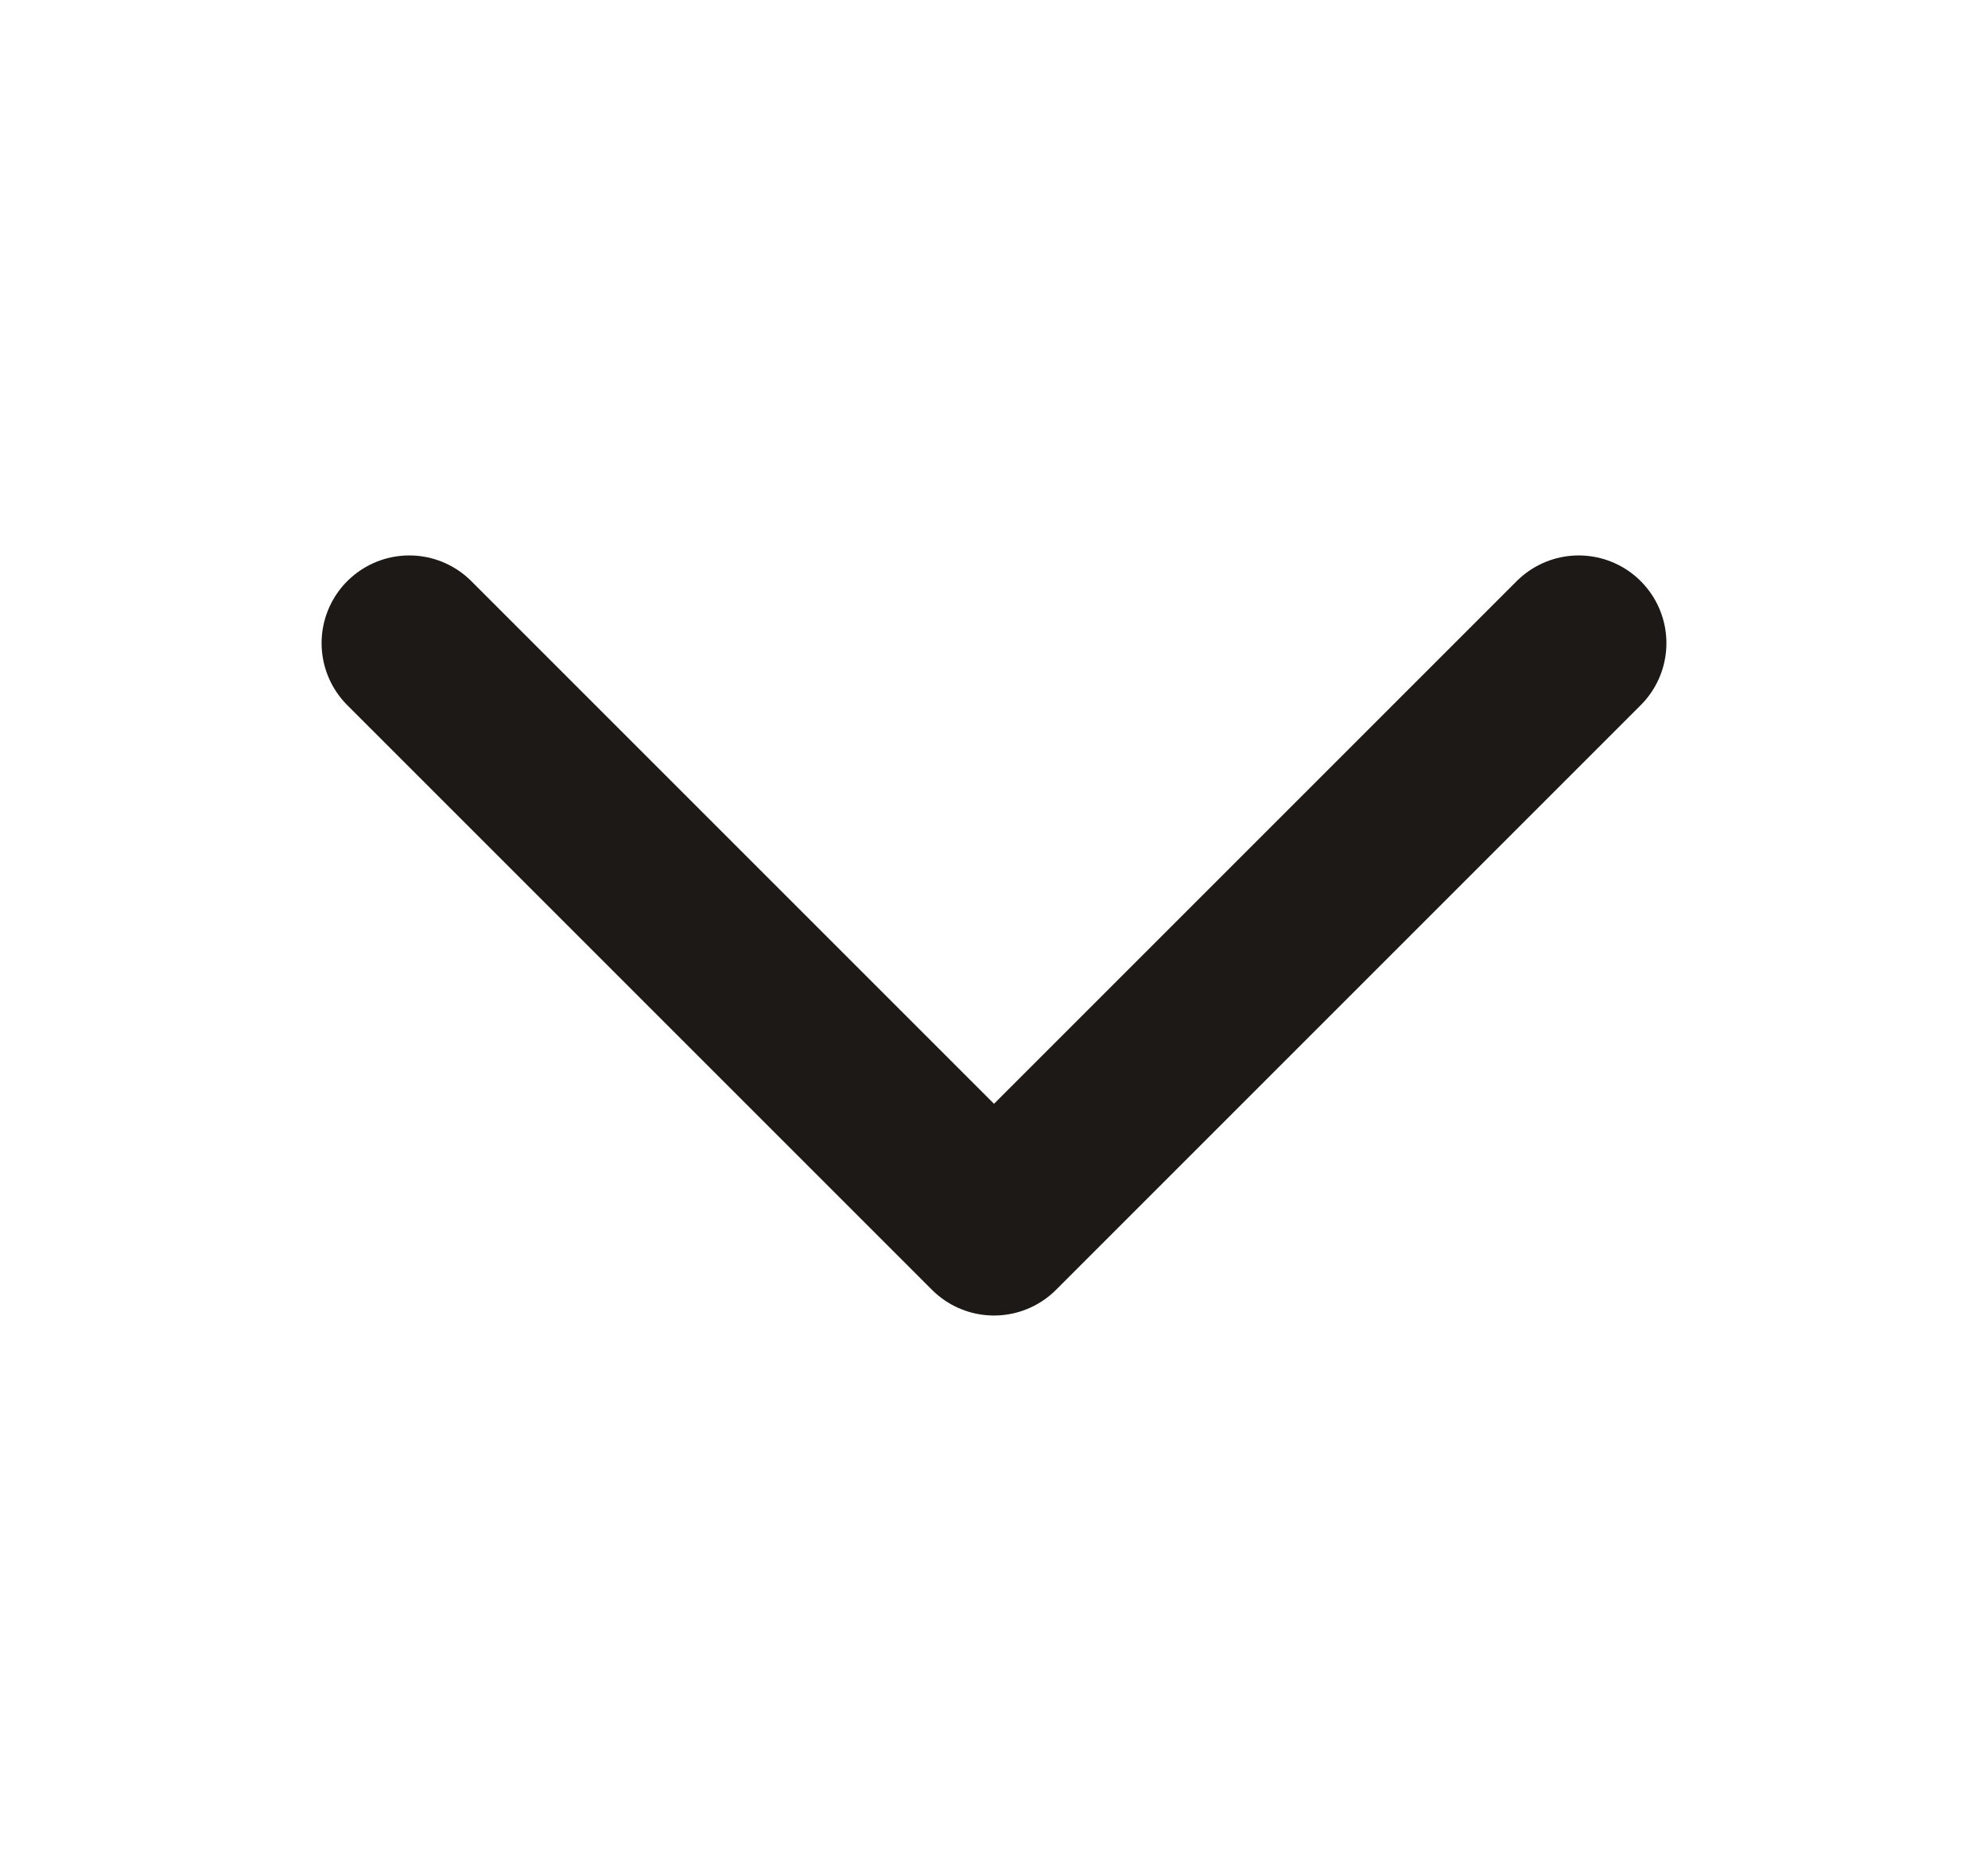
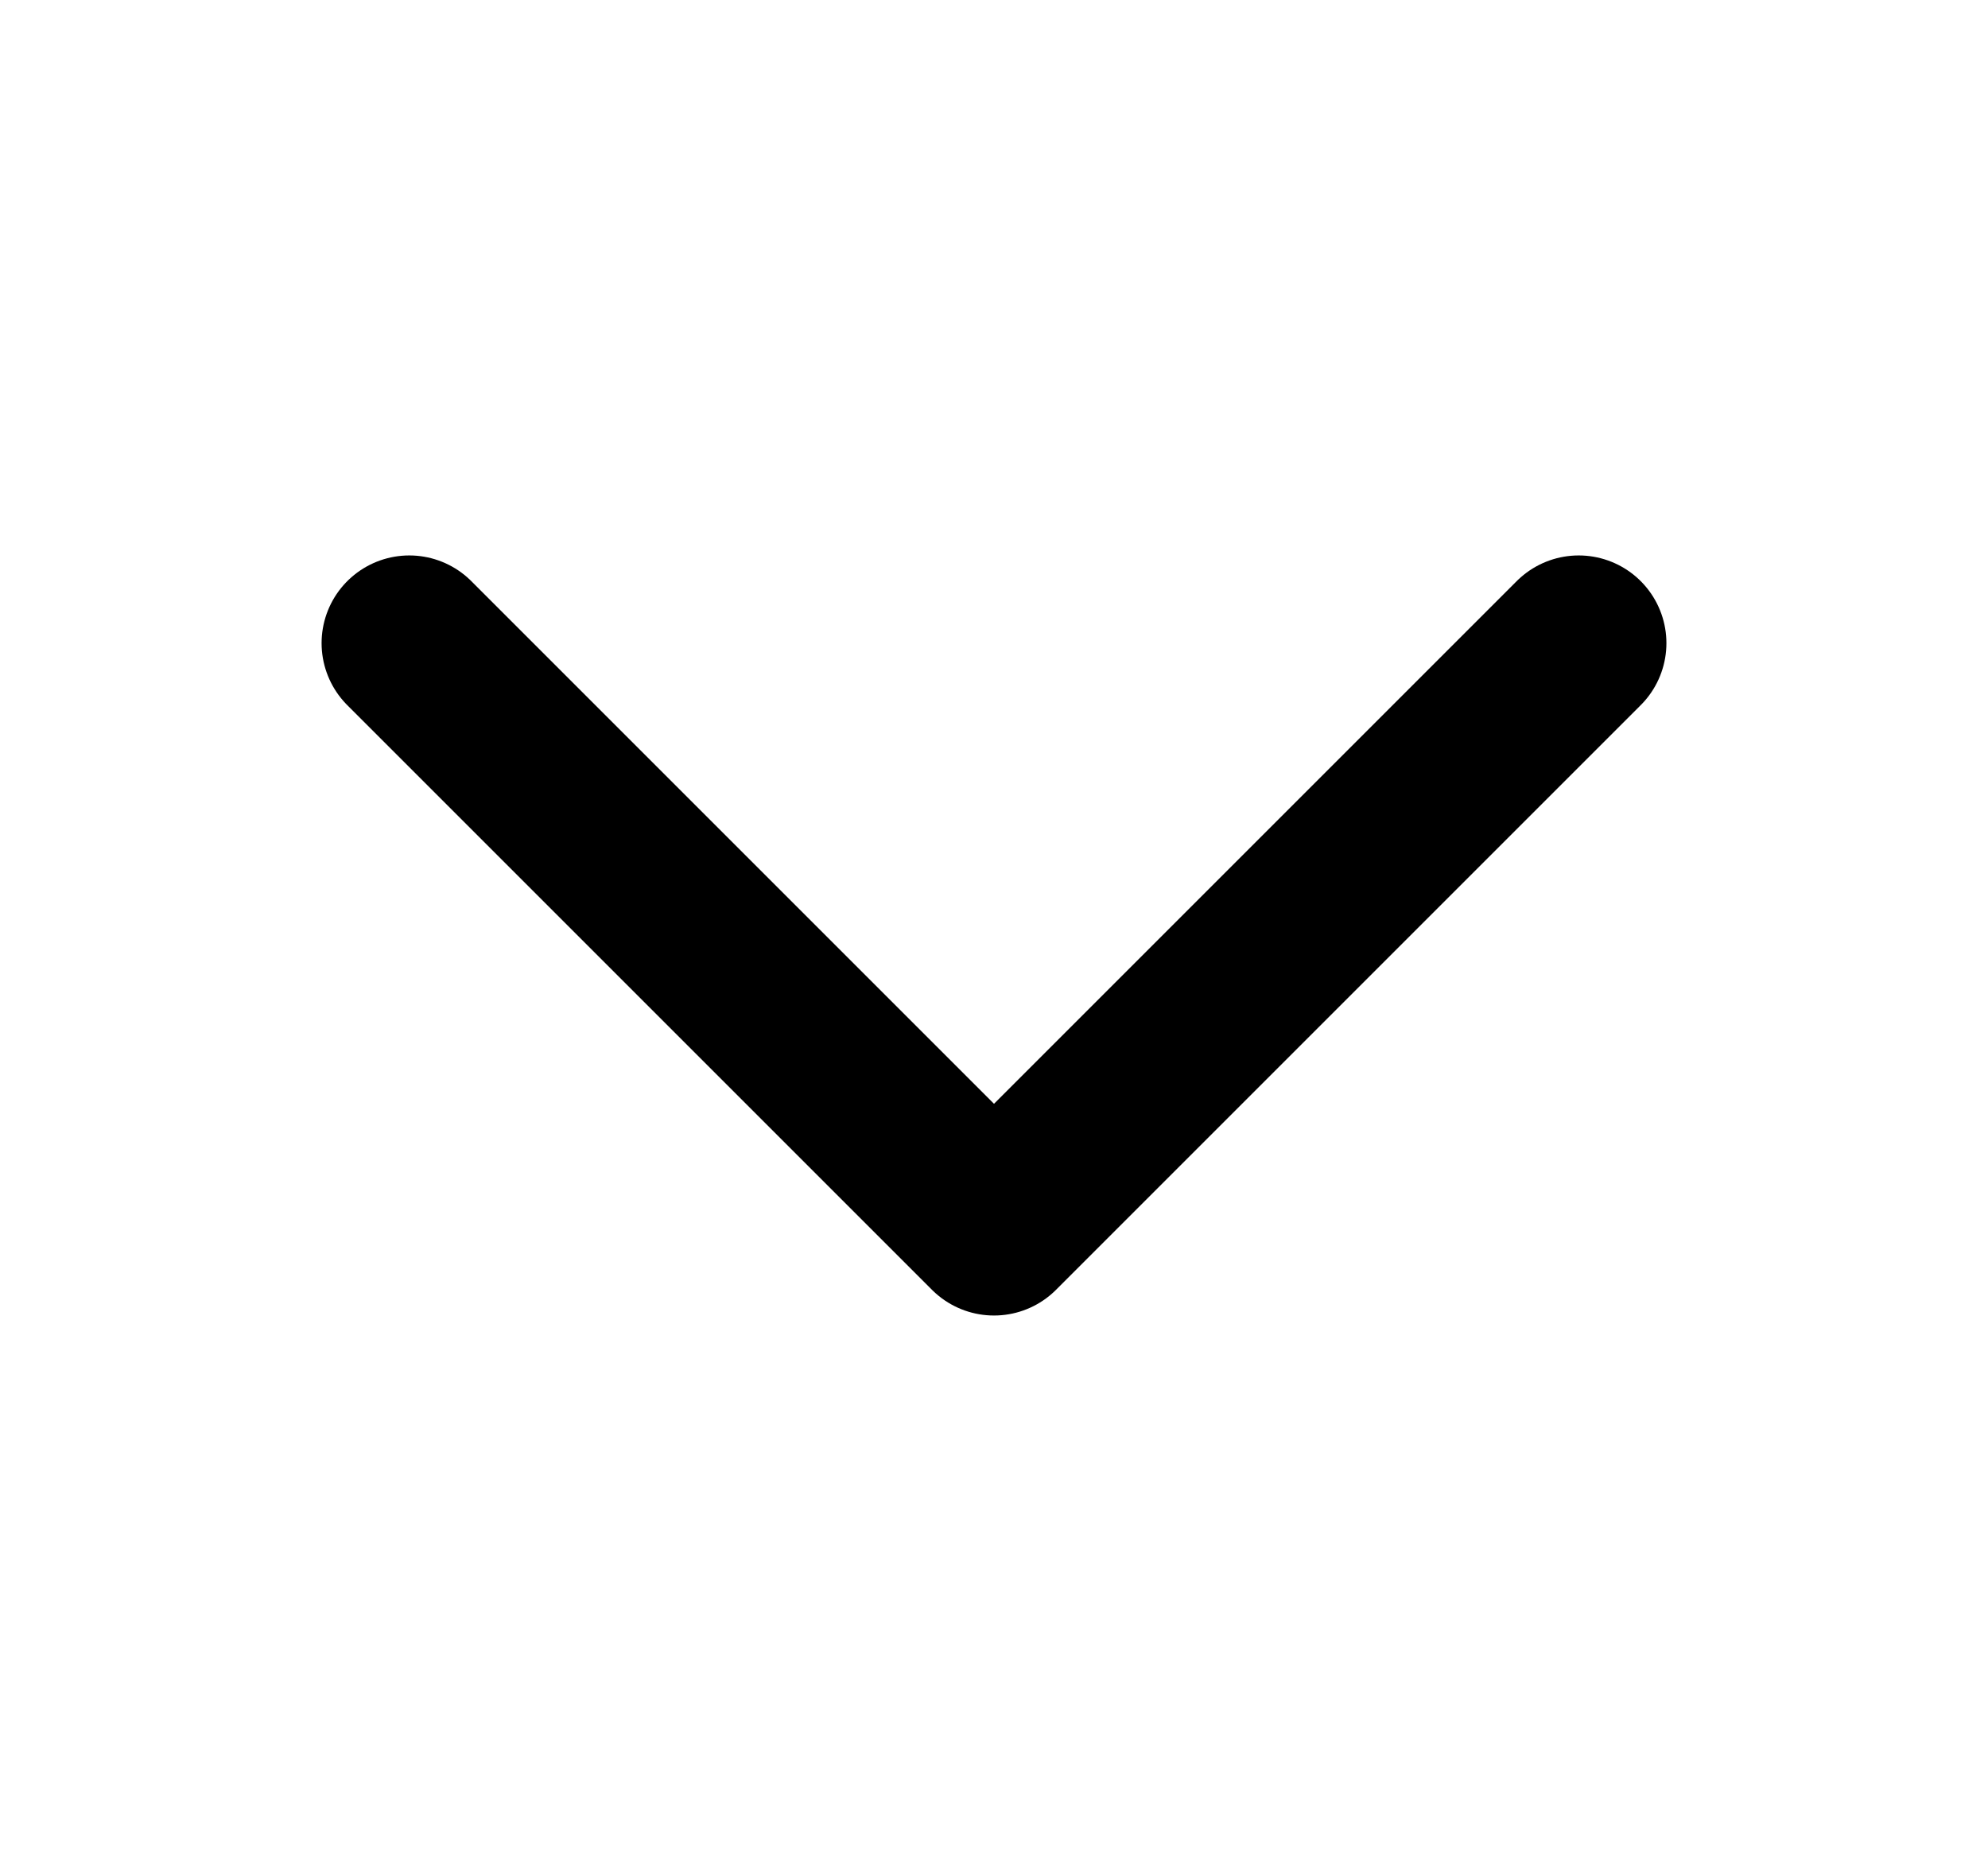
<svg xmlns="http://www.w3.org/2000/svg" width="17" height="16" viewBox="0 0 17 16" fill="none">
-   <path d="M13.5 5.5L8.5 10.5L3.5 5.5" stroke="#1C1917" stroke-width="1.5" stroke-linecap="round" stroke-linejoin="round" />
+   <path d="M13.5 5.5L8.5 10.5L3.5 5.5" stroke="currentColor" stroke-width="1.5" stroke-linecap="round" stroke-linejoin="round" />
</svg>
